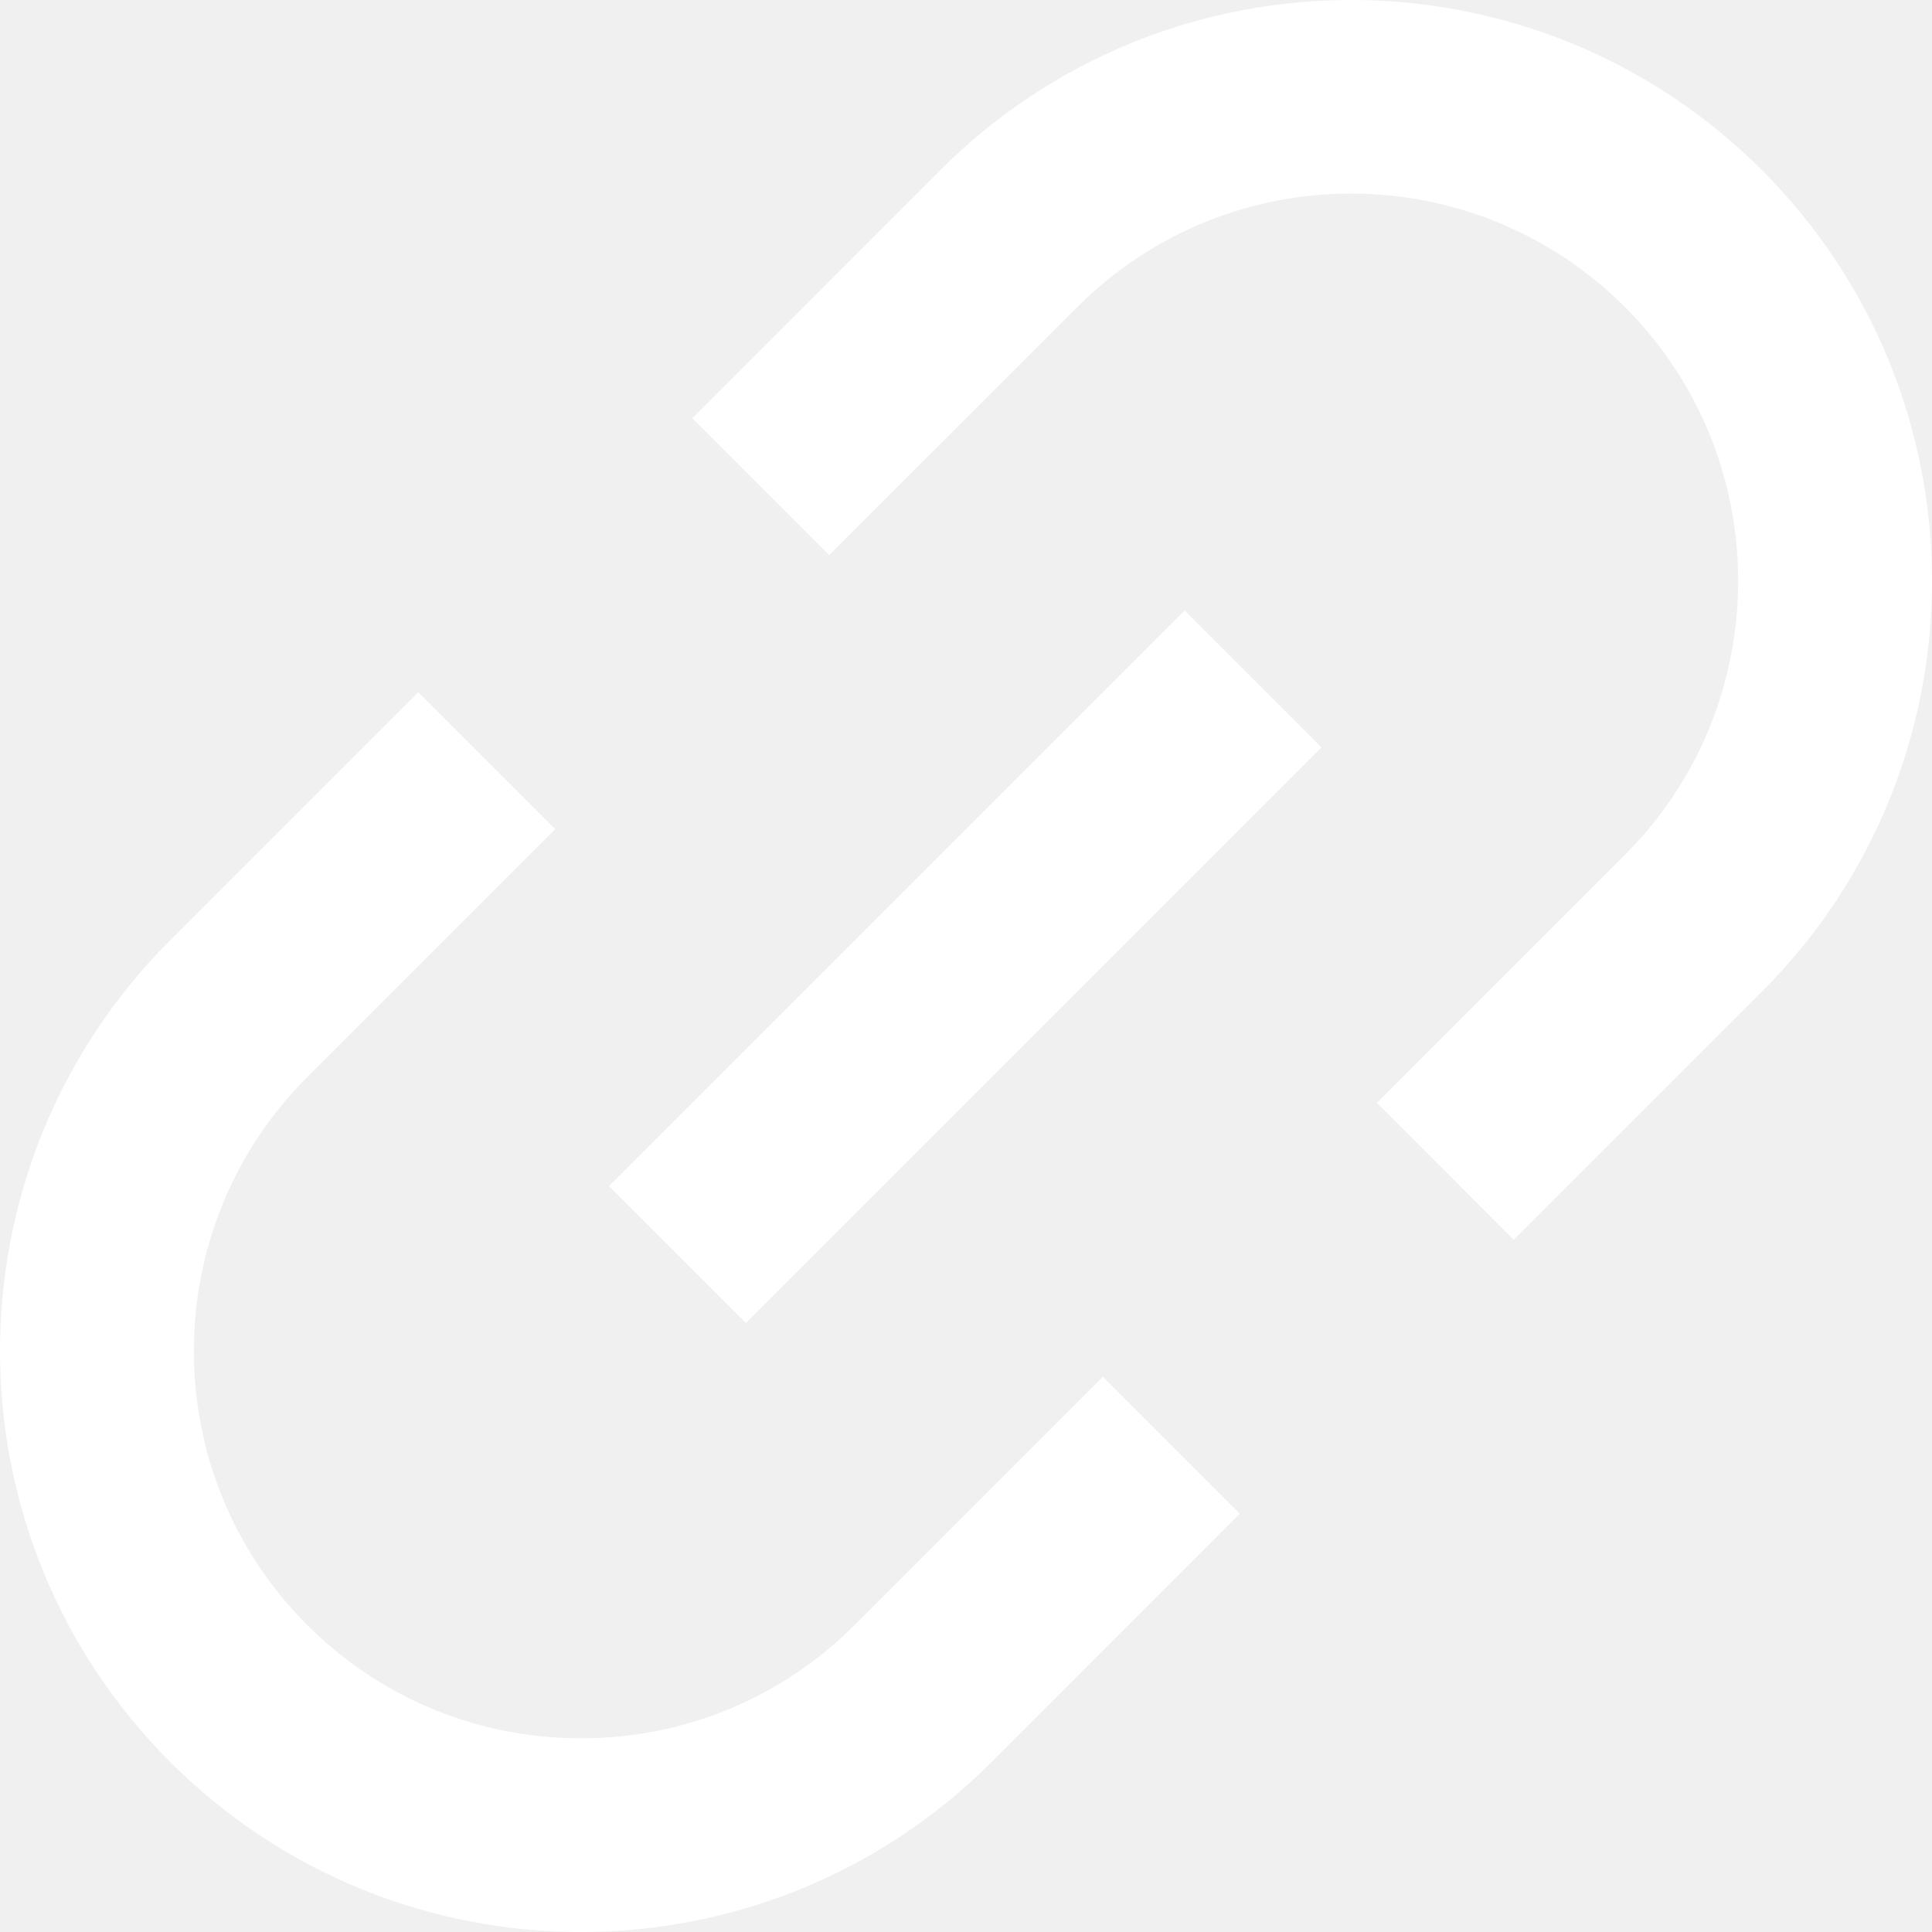
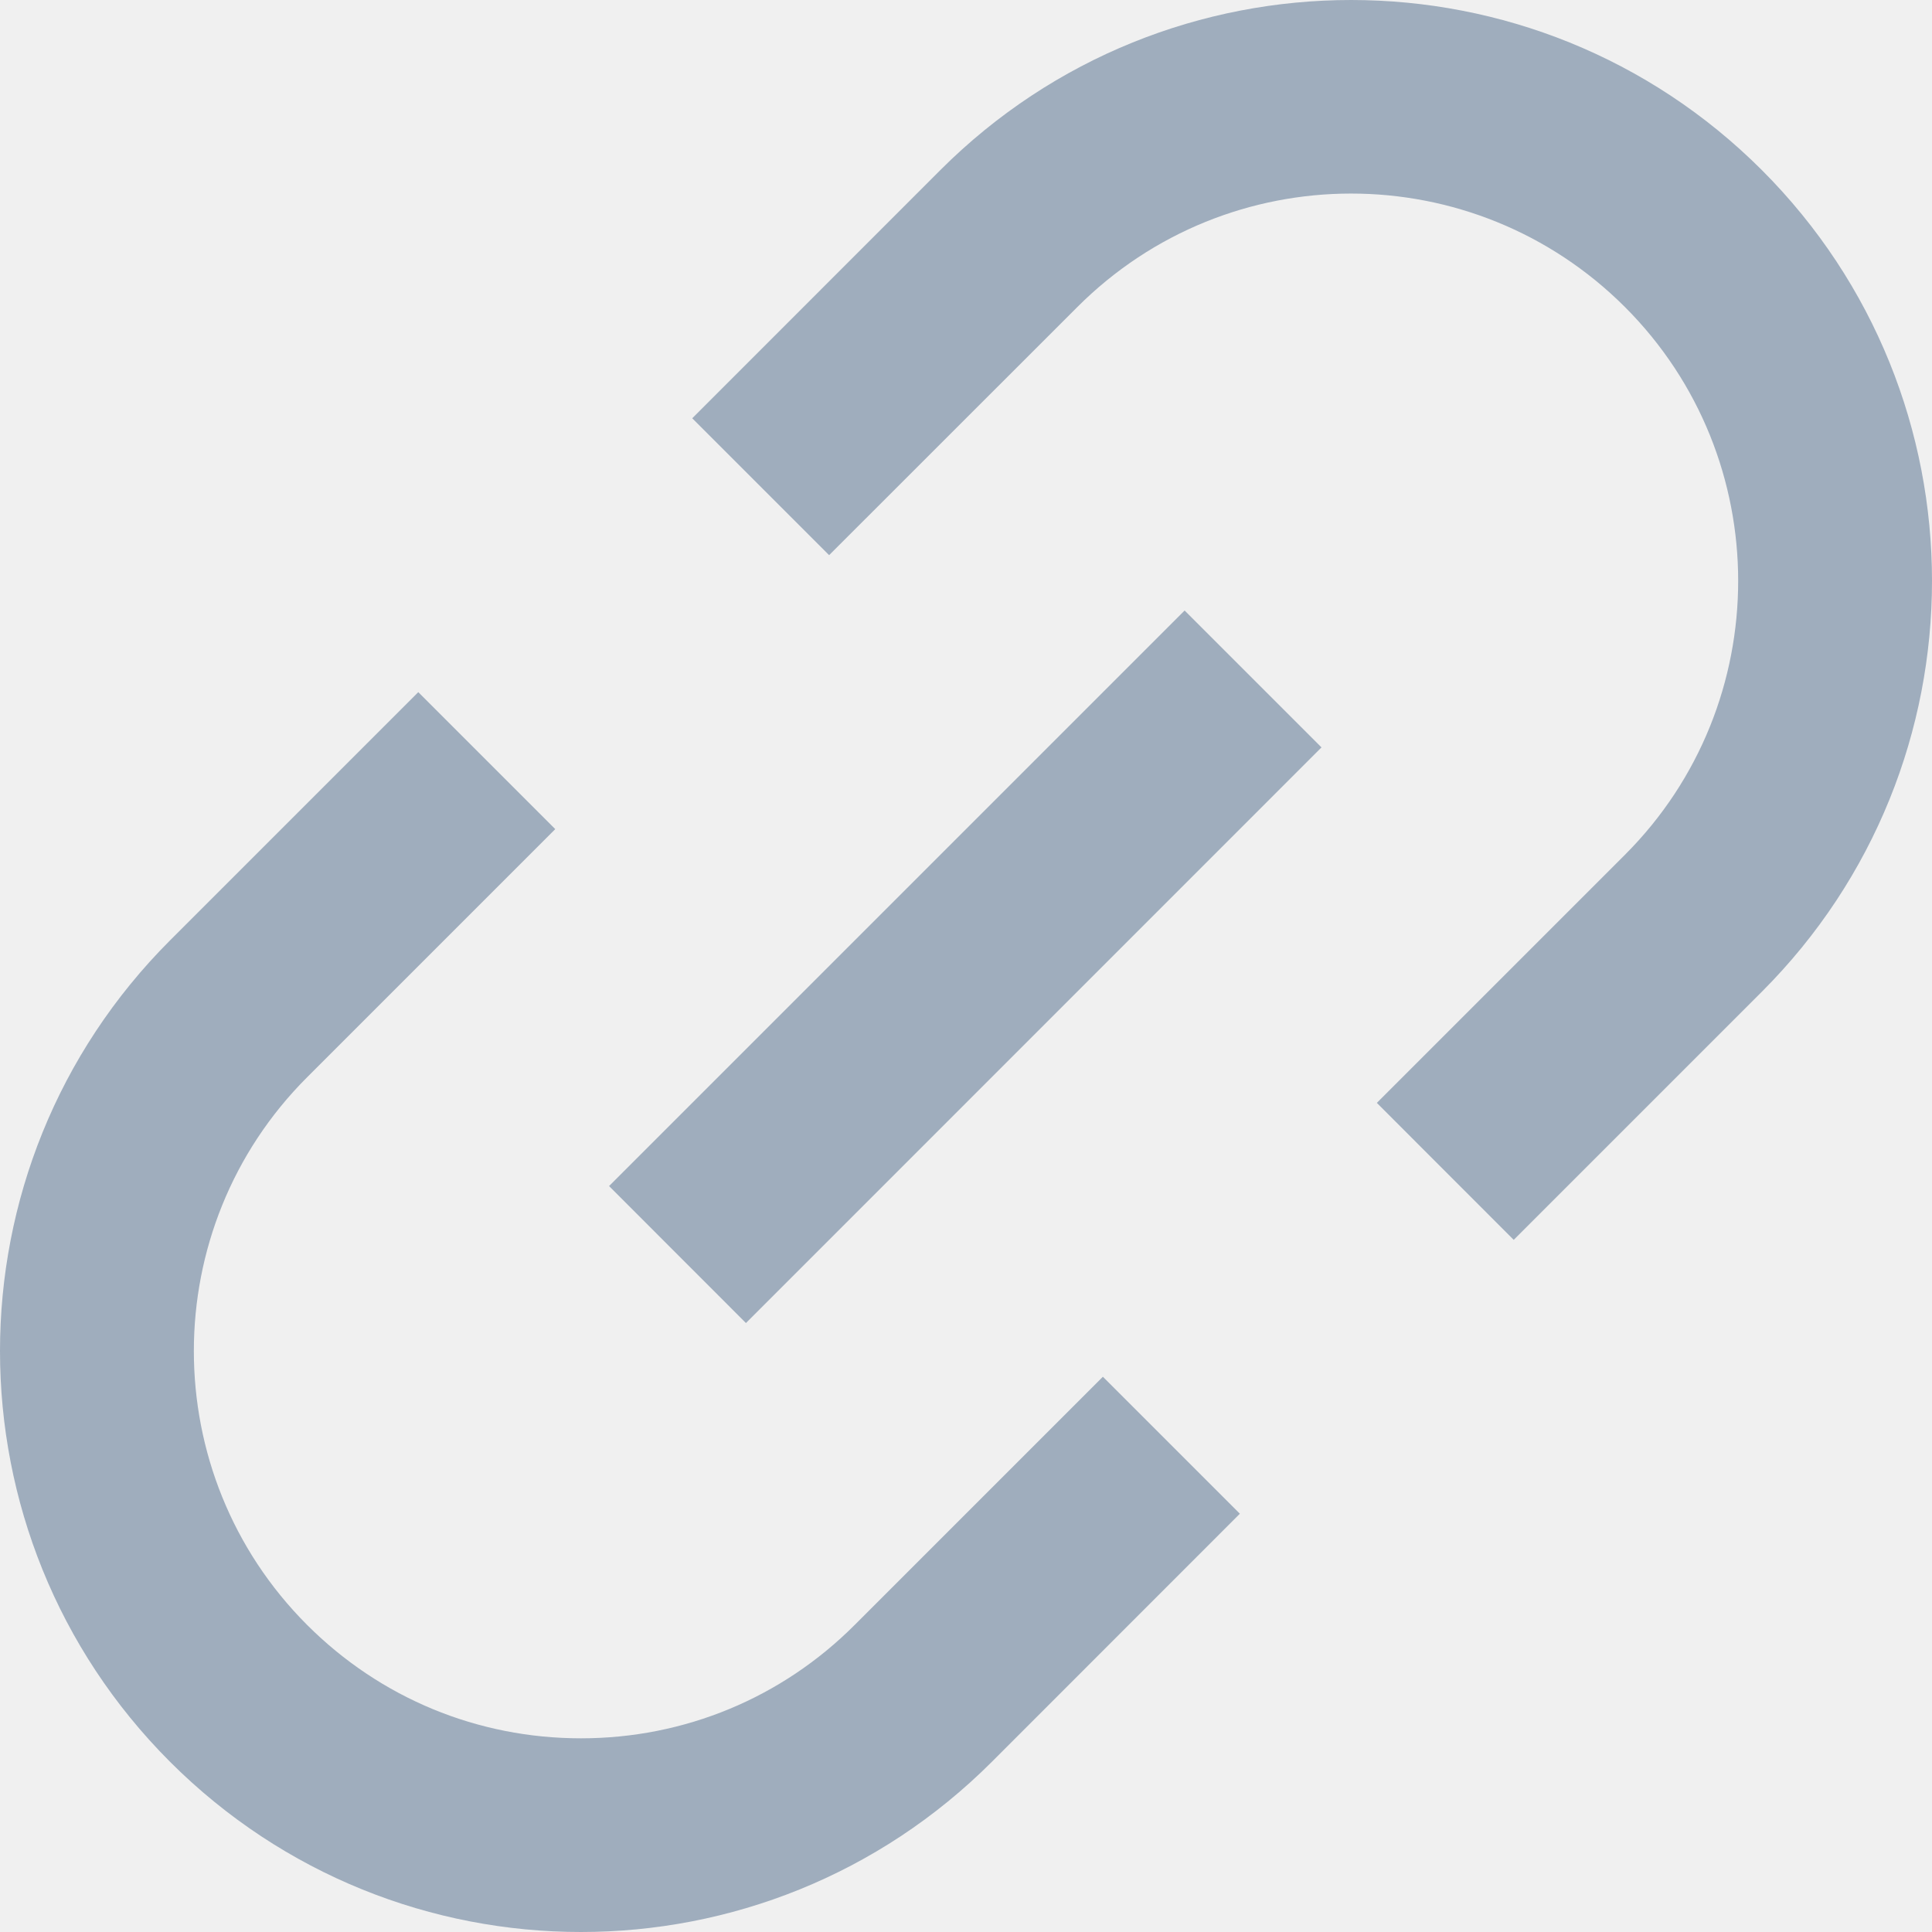
<svg xmlns="http://www.w3.org/2000/svg" width="800px" height="800px" viewBox="0 0 20 20" version="1.1" fill="#000000">
  <g id="SVGRepo_bgCarrier" stroke-width="0" />
  <g id="SVGRepo_tracerCarrier" stroke-linecap="round" stroke-linejoin="round" />
  <g id="SVGRepo_iconCarrier">
    <defs> </defs>
    <g id="Page-1" stroke="none" stroke-width="1" fill="none" fill-rule="evenodd">
-       <g id="Dribbble-Light-Preview" transform="translate(-380, -3279)" fill="#ffffff">
+       <g id="Dribbble-Light-Preview" transform="translate(-380, -3279)" fill="#9fadbd">
        <g id="icons" transform="translate(56, 160)">
          <path d="M342.239,3120.761 C339.89,3118.413 336.083,3118.413 333.734,3120.761 L331.166,3123.33 L332.583,3124.747 L335.152,3122.179 C336.718,3120.612 339.254,3120.612 340.822,3122.179 C342.384,3123.742 342.384,3126.285 340.822,3127.848 L338.253,3130.417 L339.67,3131.835 L342.239,3129.266 C344.587,3126.917 344.587,3123.11 342.239,3120.761 L342.239,3120.761 Z M332.848,3135.821 C332.092,3136.578 331.084,3136.995 330.014,3136.995 C328.943,3136.995 327.936,3136.578 327.179,3135.821 C325.616,3134.258 325.616,3131.714 327.179,3130.152 L329.748,3127.583 L328.33,3126.165 L325.761,3128.734 C323.413,3131.082 323.413,3134.89 325.761,3137.239 C326.936,3138.413 328.474,3139 330.014,3139 C331.553,3139 333.092,3138.413 334.267,3137.239 L336.835,3134.67 L335.417,3133.252 L332.848,3135.821 Z M336.263,3125.32 L337.68,3126.737 L331.722,3132.696 L330.305,3131.278 L336.263,3125.32 Z" id="link_round-[#1110]"> </path>
        </g>
      </g>
    </g>
  </g>
</svg>
